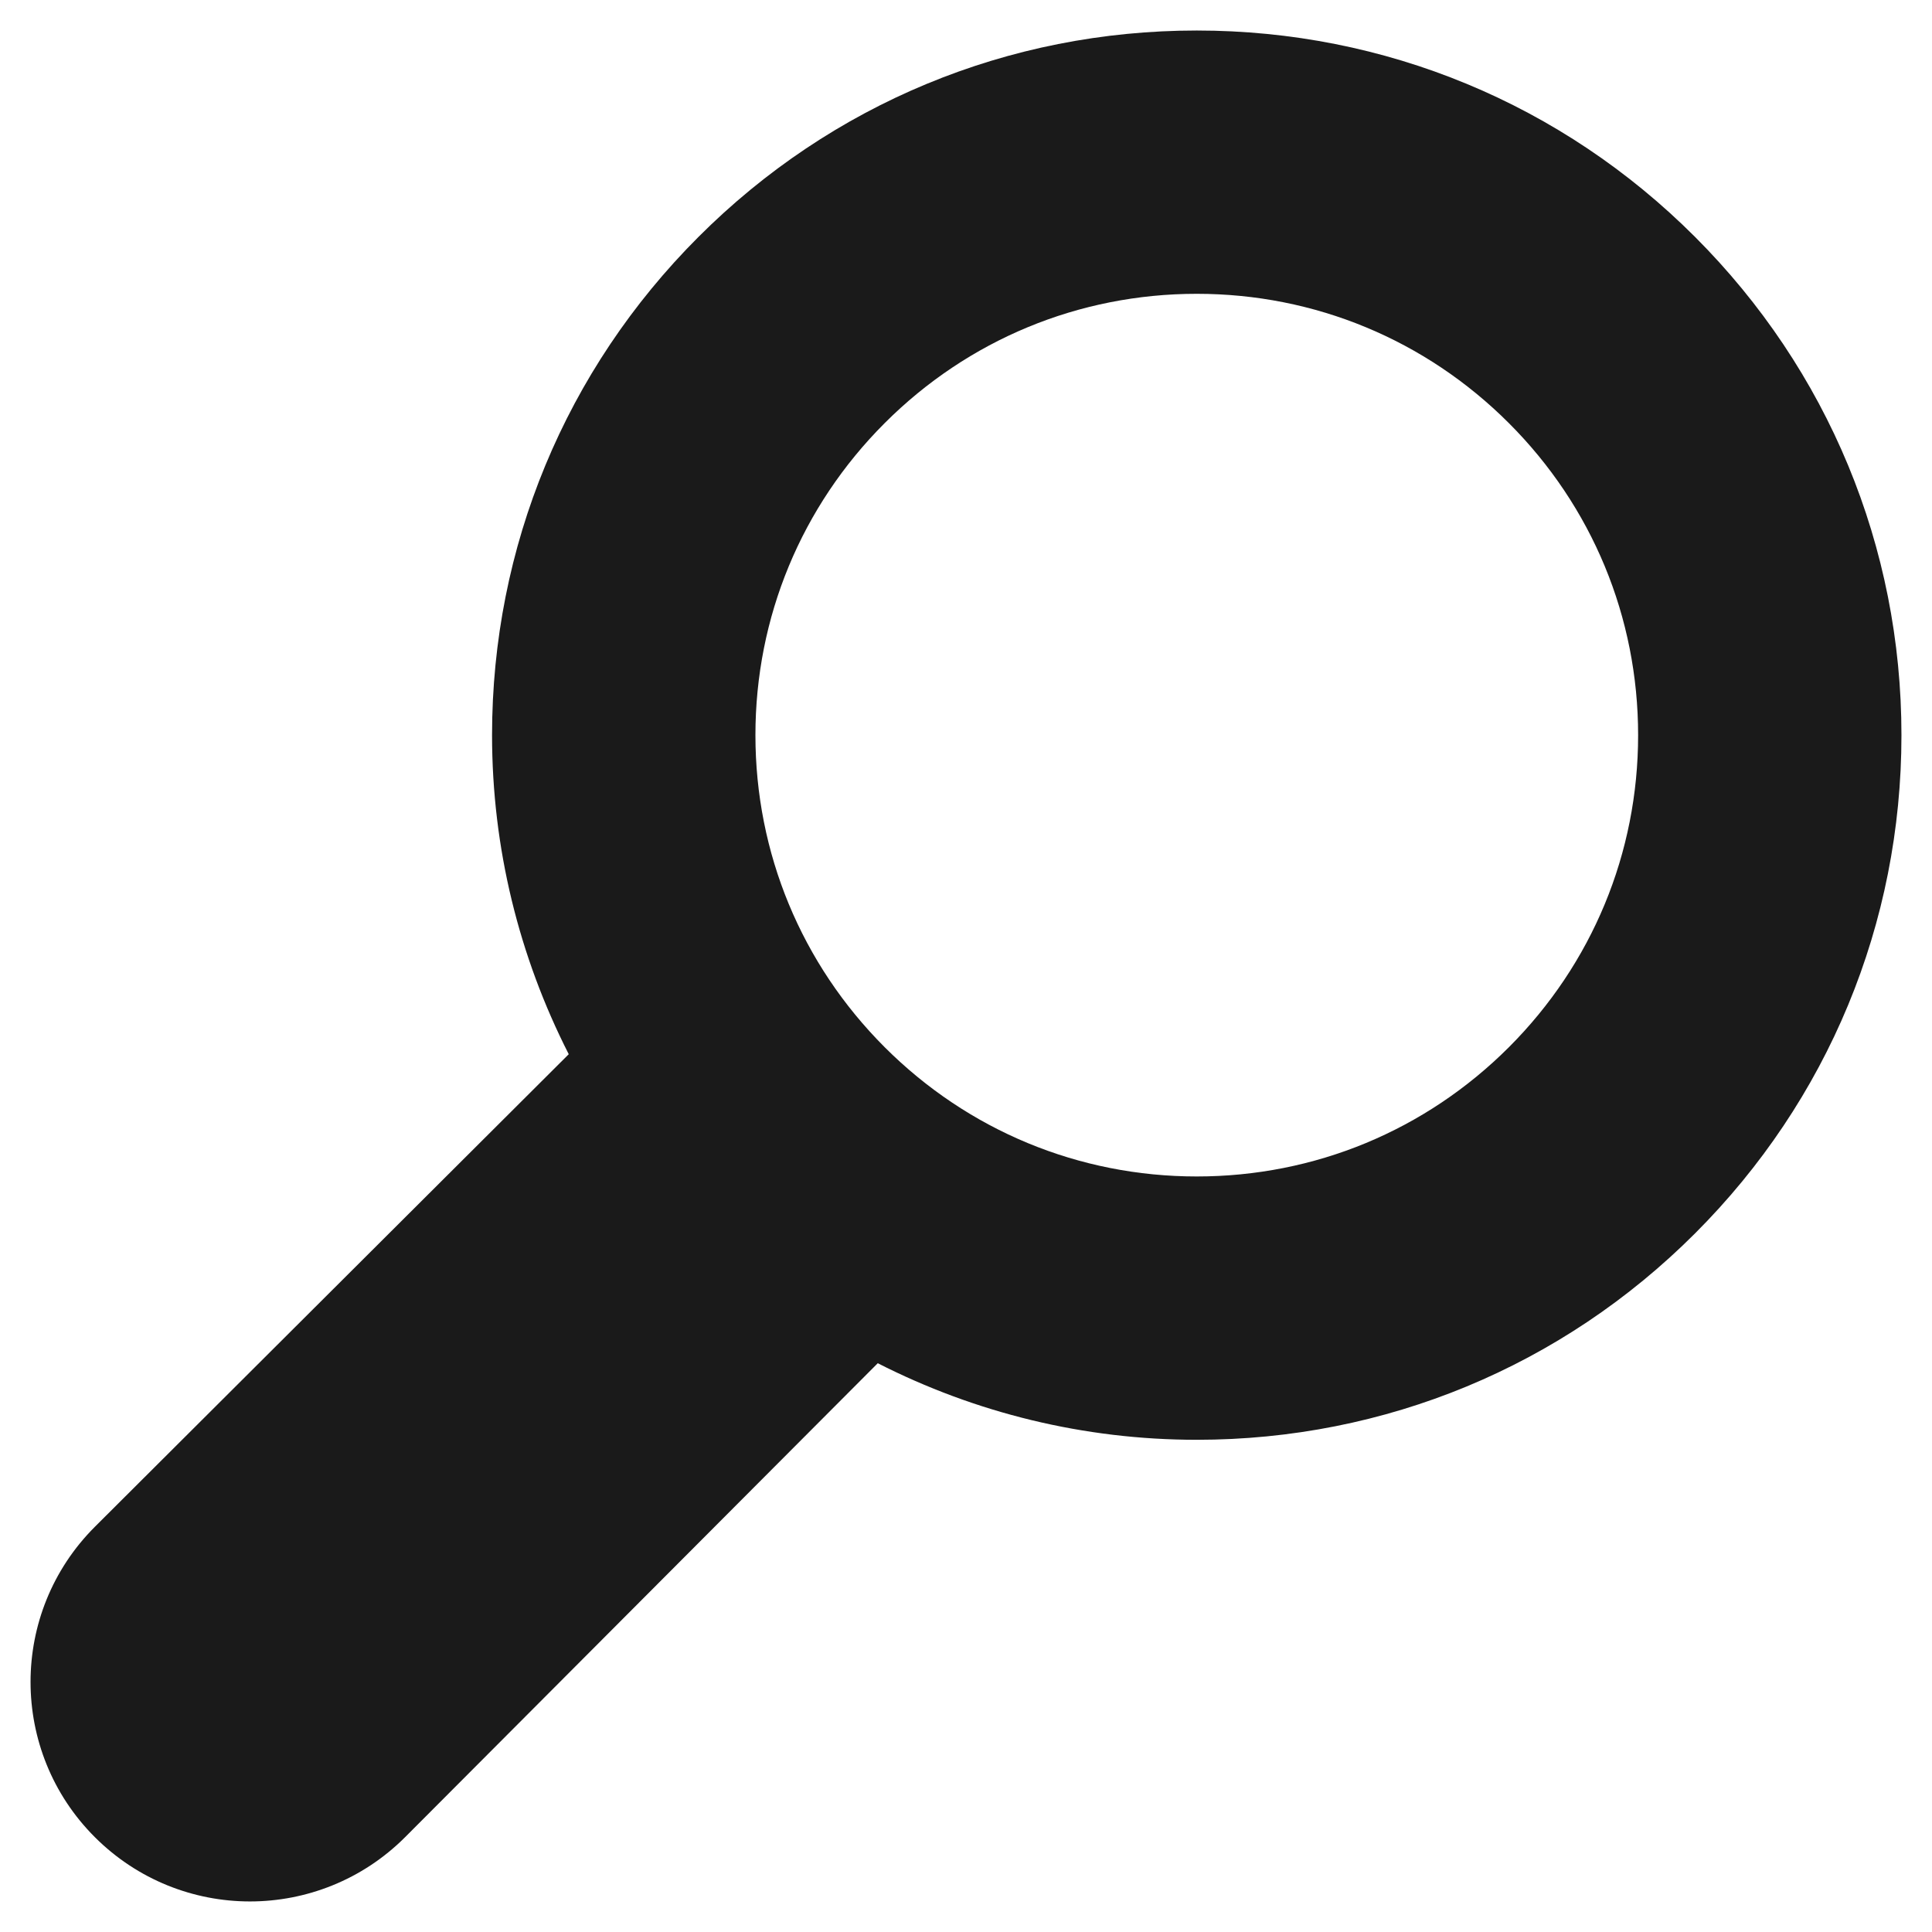
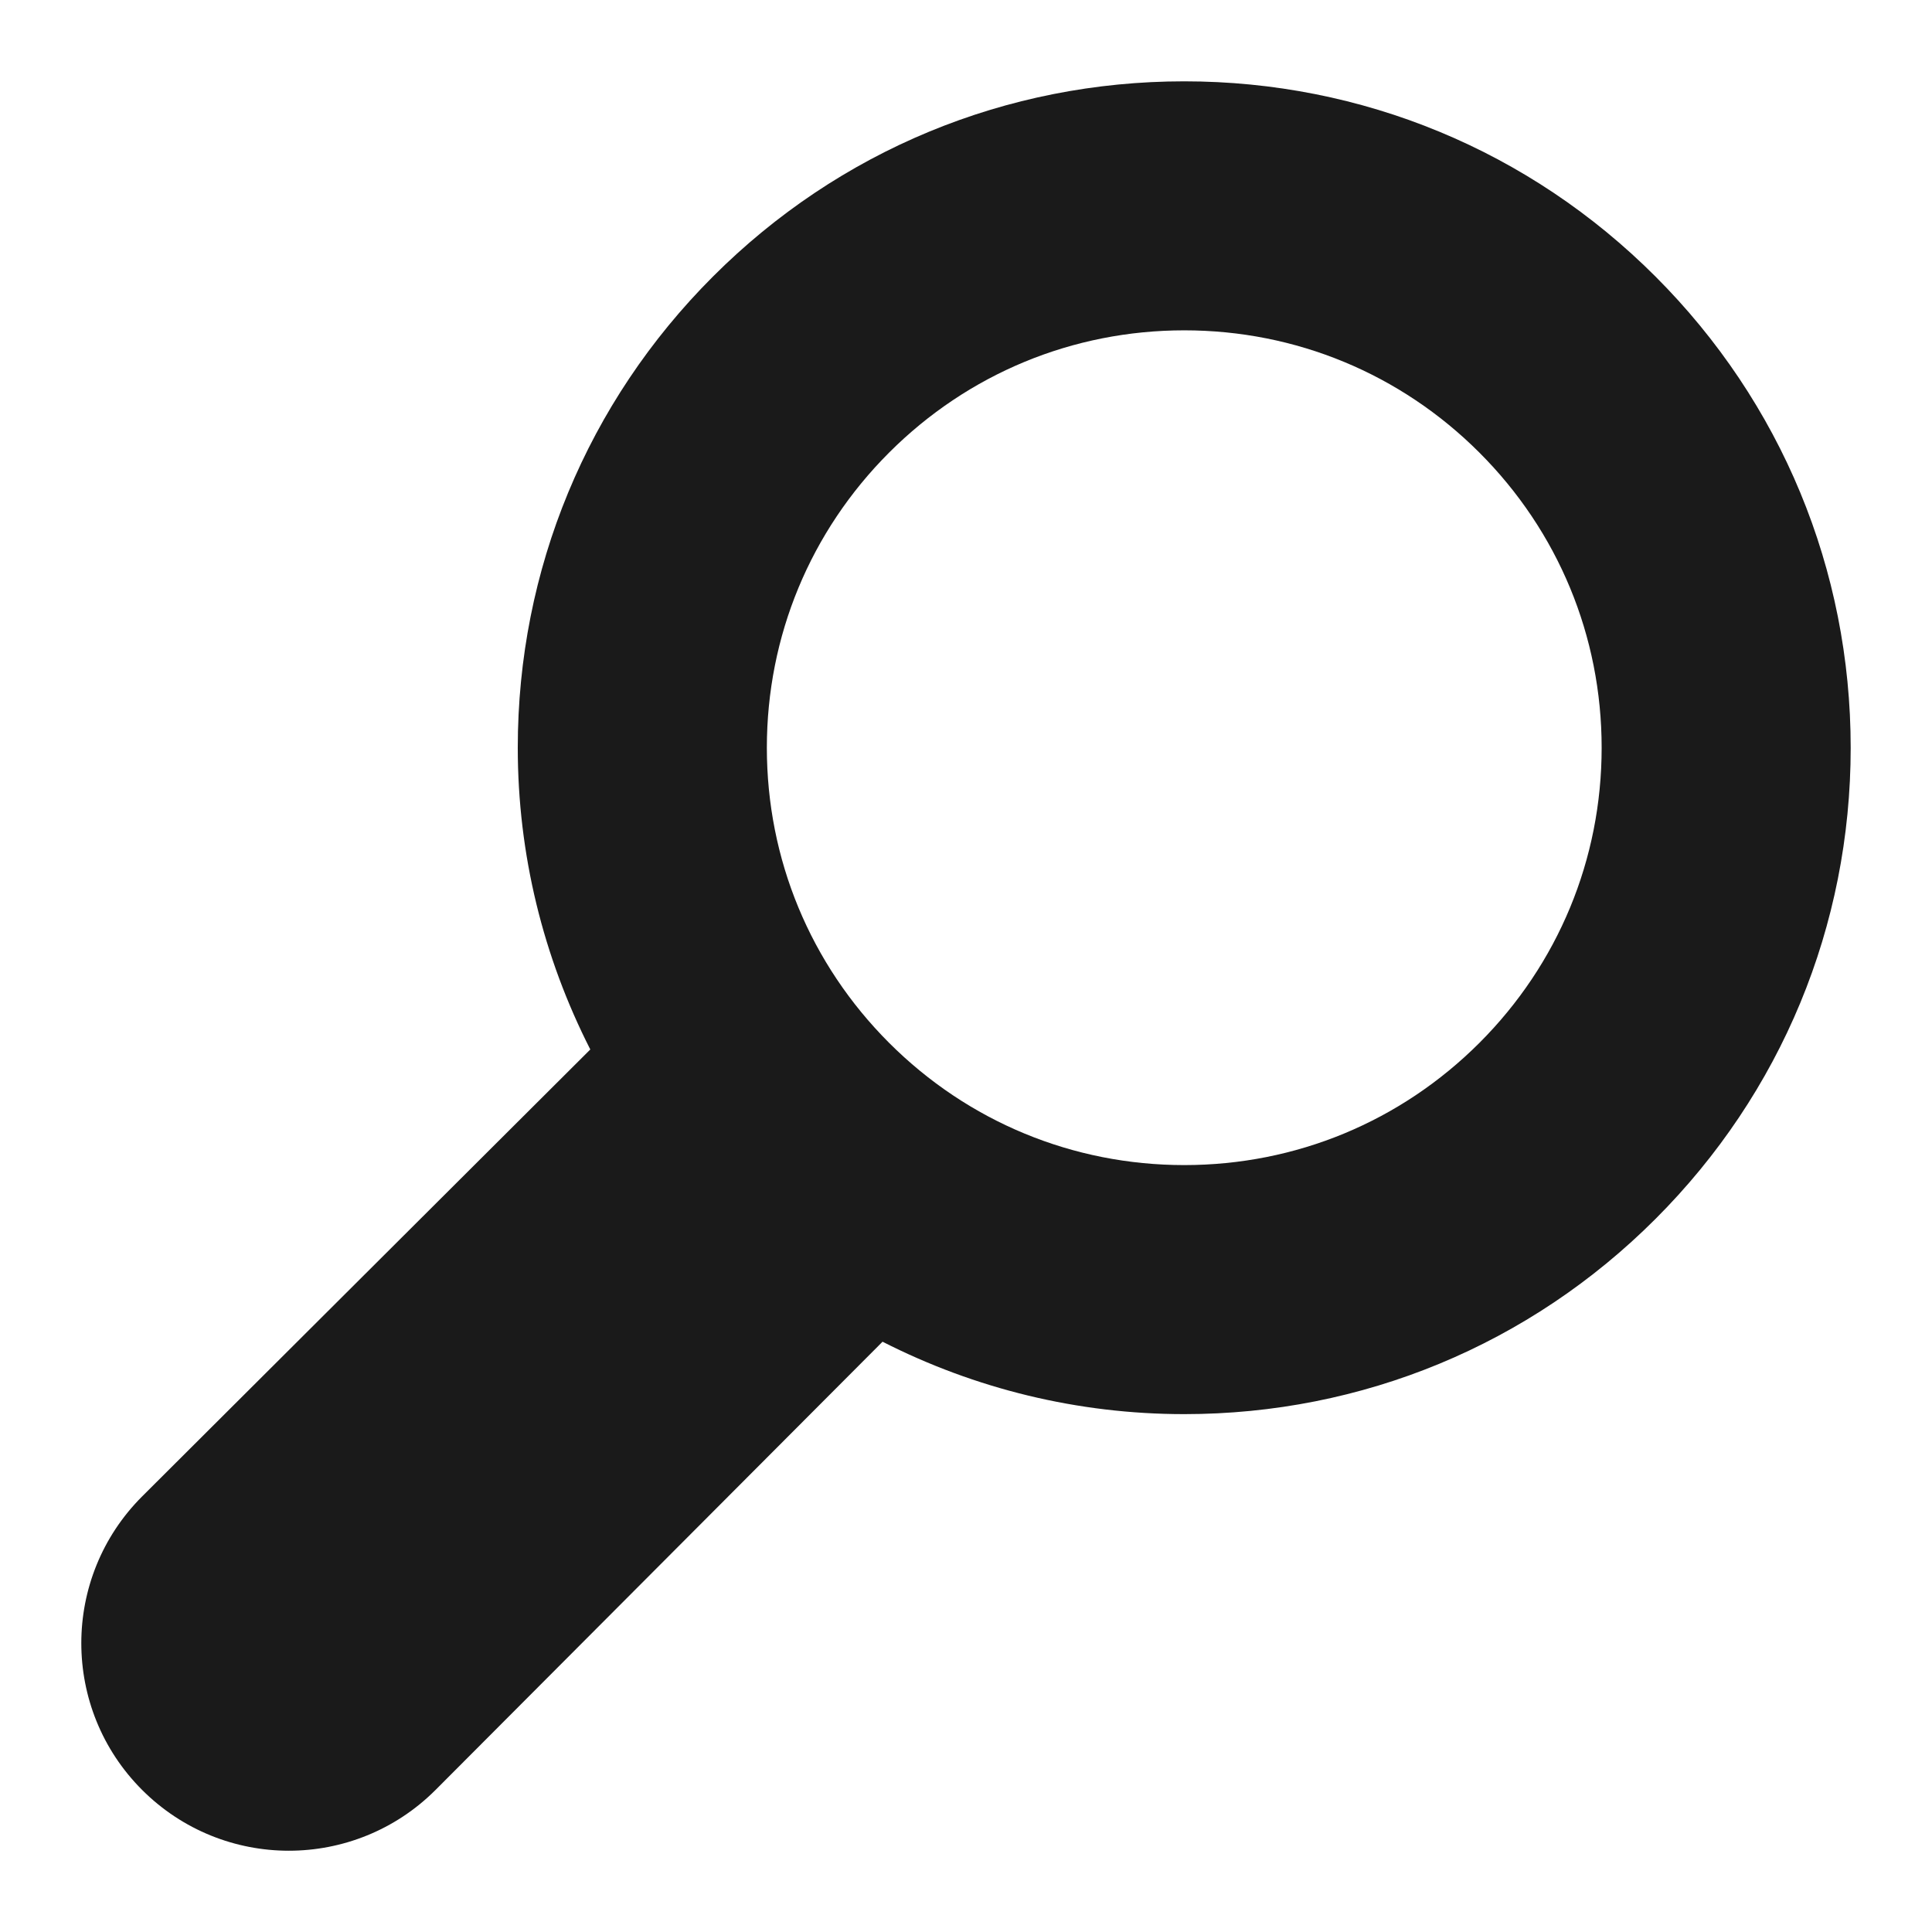
- <svg xmlns="http://www.w3.org/2000/svg" width="25" height="25" viewBox="0 0 25 25" id="svg5330" version="1.1">
+ <svg xmlns="http://www.w3.org/2000/svg" width="20" height="20" viewBox="0 0 20 20" id="svg5330" version="1.1">
  <defs id="defs5332" />
-   <g id="layer1" transform="translate(0,-1027.362)">
+   <g id="layer1" transform="translate(0,-1032.362)">
    <g id="g7" transform="translate(31.78055,1032.01)" />
    <g id="g9" transform="translate(31.78055,1032.01)" />
    <g id="g11" transform="translate(31.78055,1032.01)" />
    <g id="g13" transform="translate(31.78055,1032.01)" />
    <g id="g15" transform="translate(31.78055,1032.01)" />
    <g id="g17" transform="translate(31.78055,1032.01)" />
    <g id="g19" transform="translate(31.78055,1032.01)" />
    <g id="g21" transform="translate(31.78055,1032.01)" />
    <g id="g23" transform="translate(31.78055,1032.01)" />
    <g id="g25" transform="translate(31.78055,1032.01)" />
    <g id="g27" transform="translate(31.78055,1032.01)" />
    <g id="g29" transform="translate(31.78055,1032.01)" />
    <g id="g31" transform="translate(31.78055,1032.01)" />
    <g id="g33" transform="translate(31.78055,1032.01)" />
    <g id="g35" transform="translate(31.78055,1032.01)" />
-     <g id="g3" transform="matrix(-0.5378864,0,0,0.5378864,24.60469,1027.757)" style="fill:#1a1a1a">
+     <g id="g3" transform="matrix(-0.4069581,0,0,0.4069581,19.15826,1033.204)" style="fill:#1a1a1a">
      <path d="M 43.462,35.997 32.061,24.627 c 1.197,-2.352 1.845,-4.962 1.845,-7.676 0,-4.528 -1.765,-8.785 -4.966,-11.986 C 25.739,1.763 21.481,0 16.953,0 12.426,0 8.167,1.763 4.966,4.965 1.765,8.167 0,12.424 0,16.952 c 0,4.528 1.764,8.785 4.966,11.986 3.201,3.202 7.459,4.965 11.986,4.965 2.714,0 5.325,-0.646 7.675,-1.842 l 11.371,11.402 c 1.029,1.029 2.382,1.546 3.732,1.546 1.35,0 2.701,-0.517 3.731,-1.546 2.063,-2.063 2.063,-5.404 0.001,-7.466 z M 9.444,24.459 C 7.439,22.453 6.335,19.788 6.335,16.952 c 0,-2.836 1.104,-5.502 3.11,-7.508 2.005,-2.005 4.671,-3.11 7.507,-3.11 2.836,0 5.502,1.104 7.508,3.11 2.005,2.005 3.11,4.671 3.11,7.507 0,2.836 -1.105,5.502 -3.11,7.508 -2.006,2.005 -4.673,3.109 -7.508,3.109 -2.835,0 -5.501,-1.103 -7.508,-3.109 z" id="path5" style="fill:#1a1a1a" />
    </g>
  </g>
</svg>
